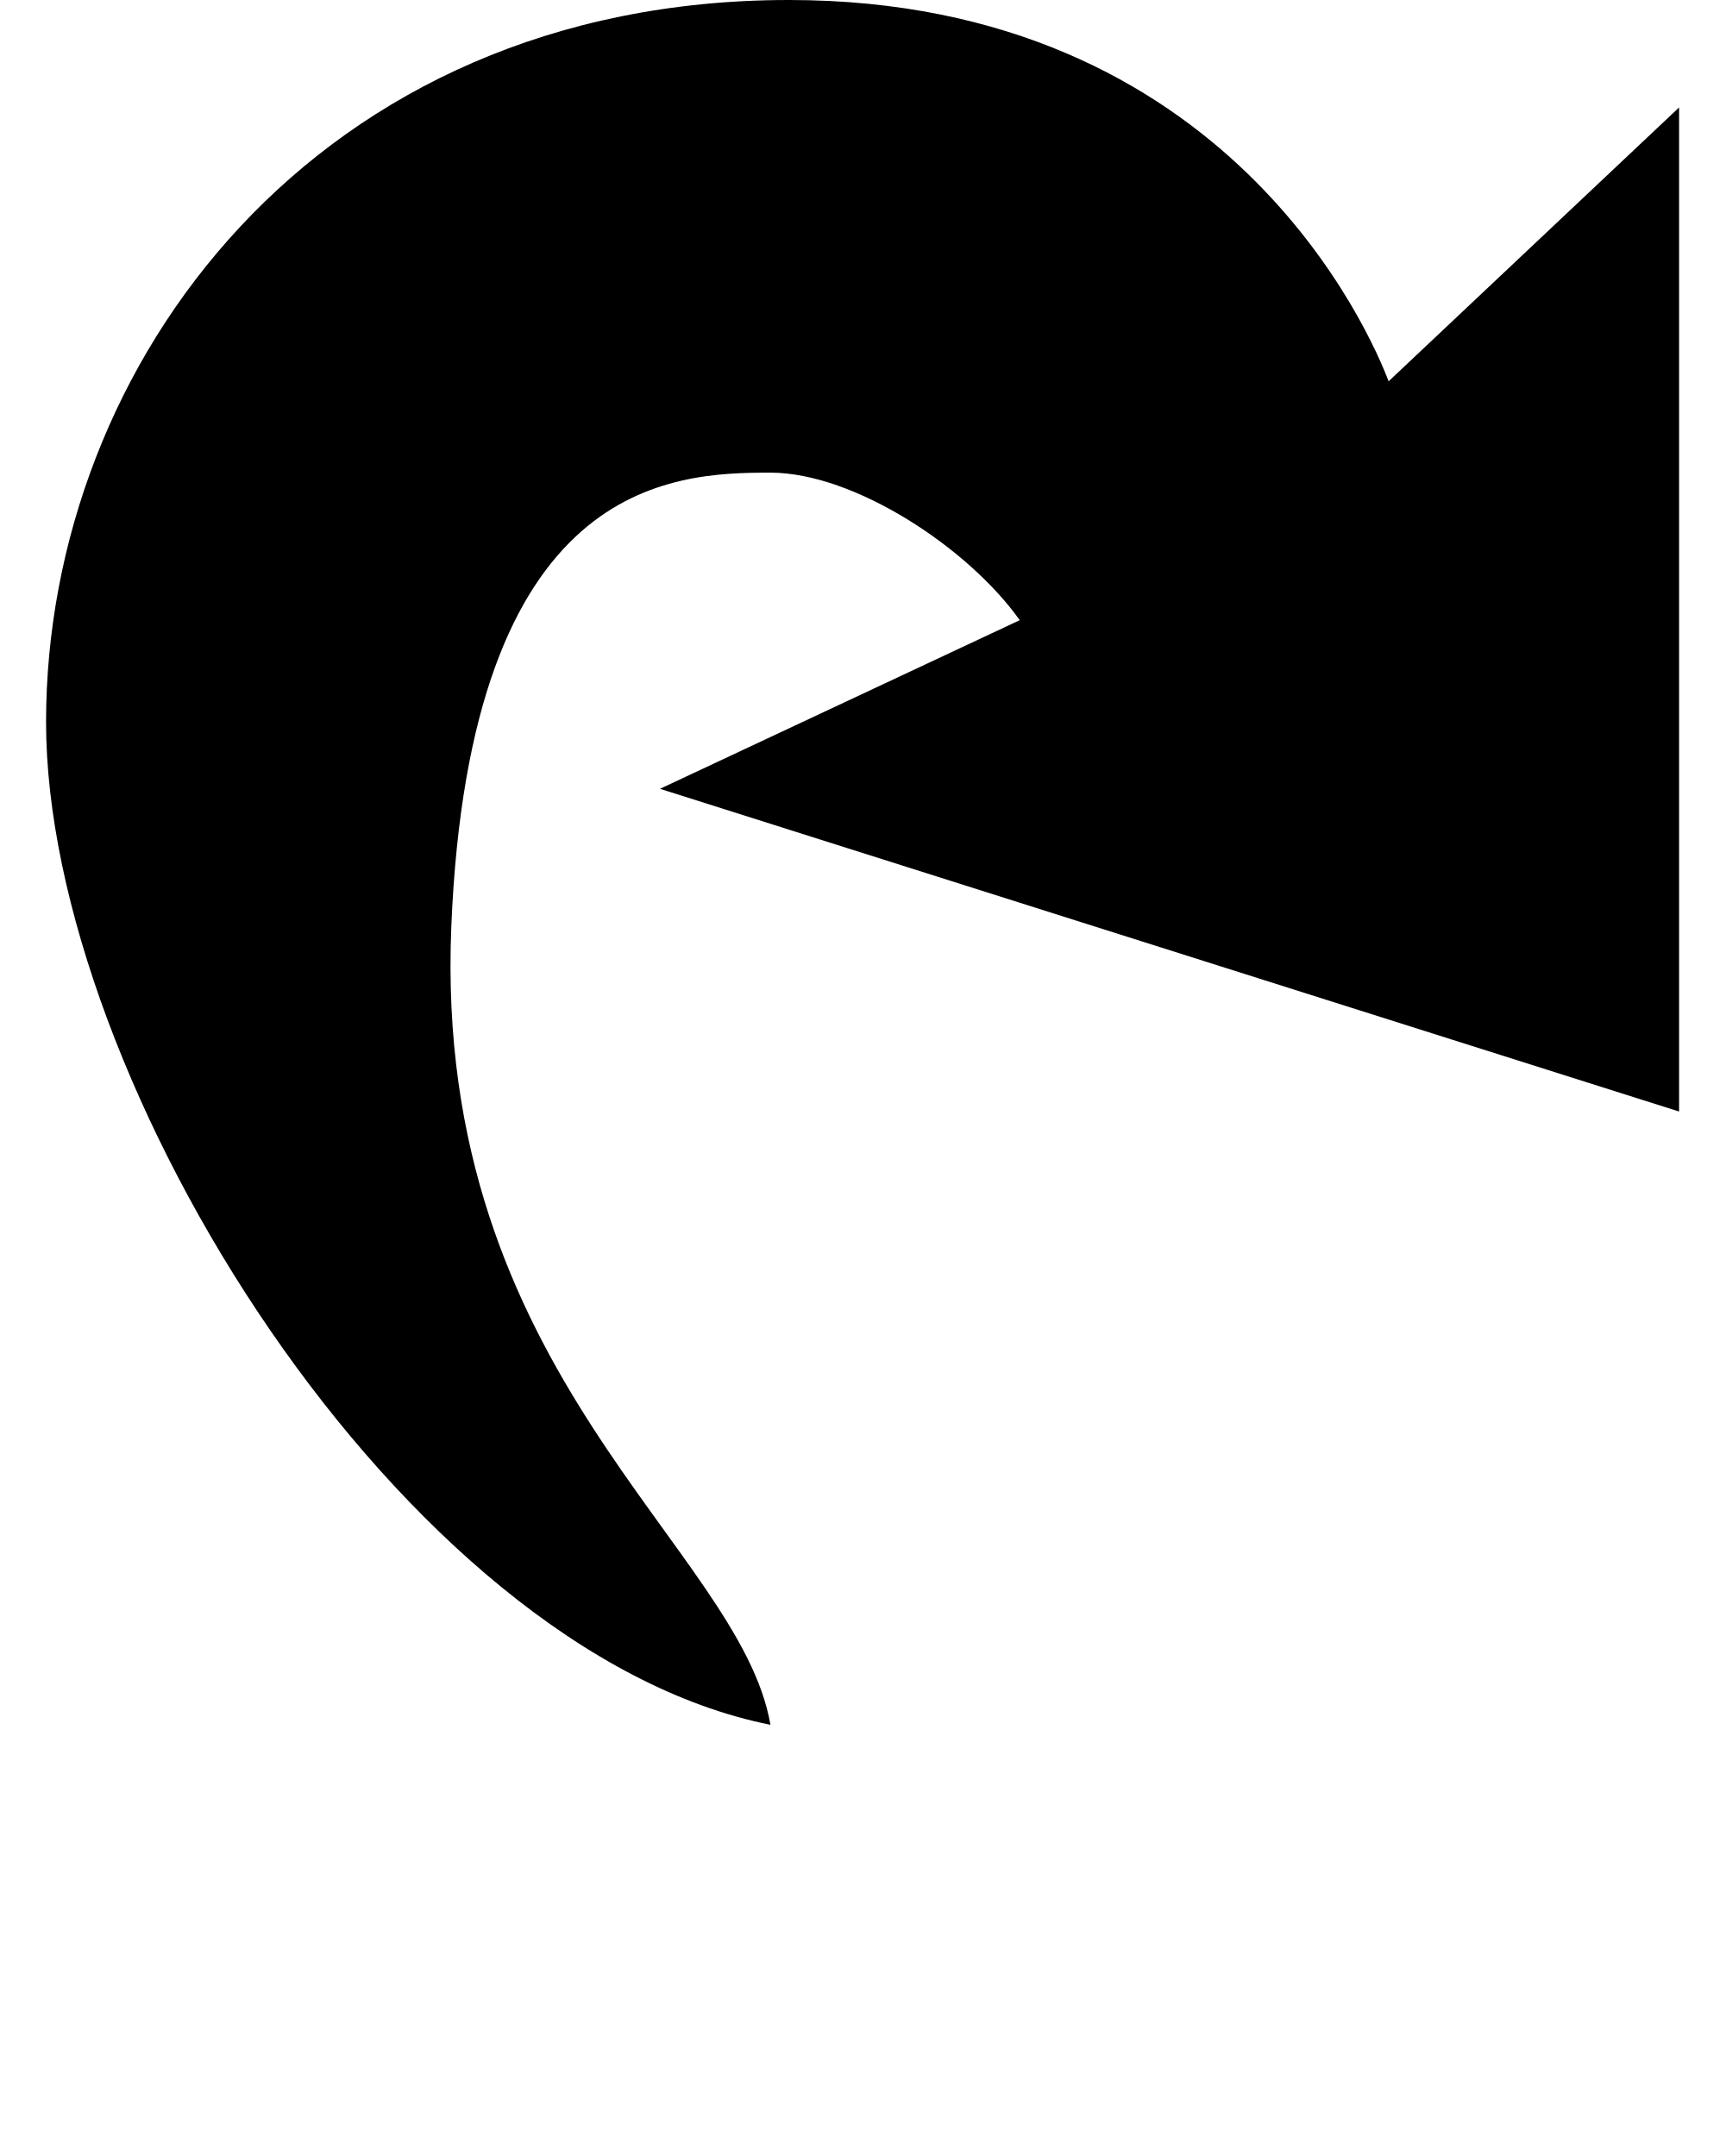
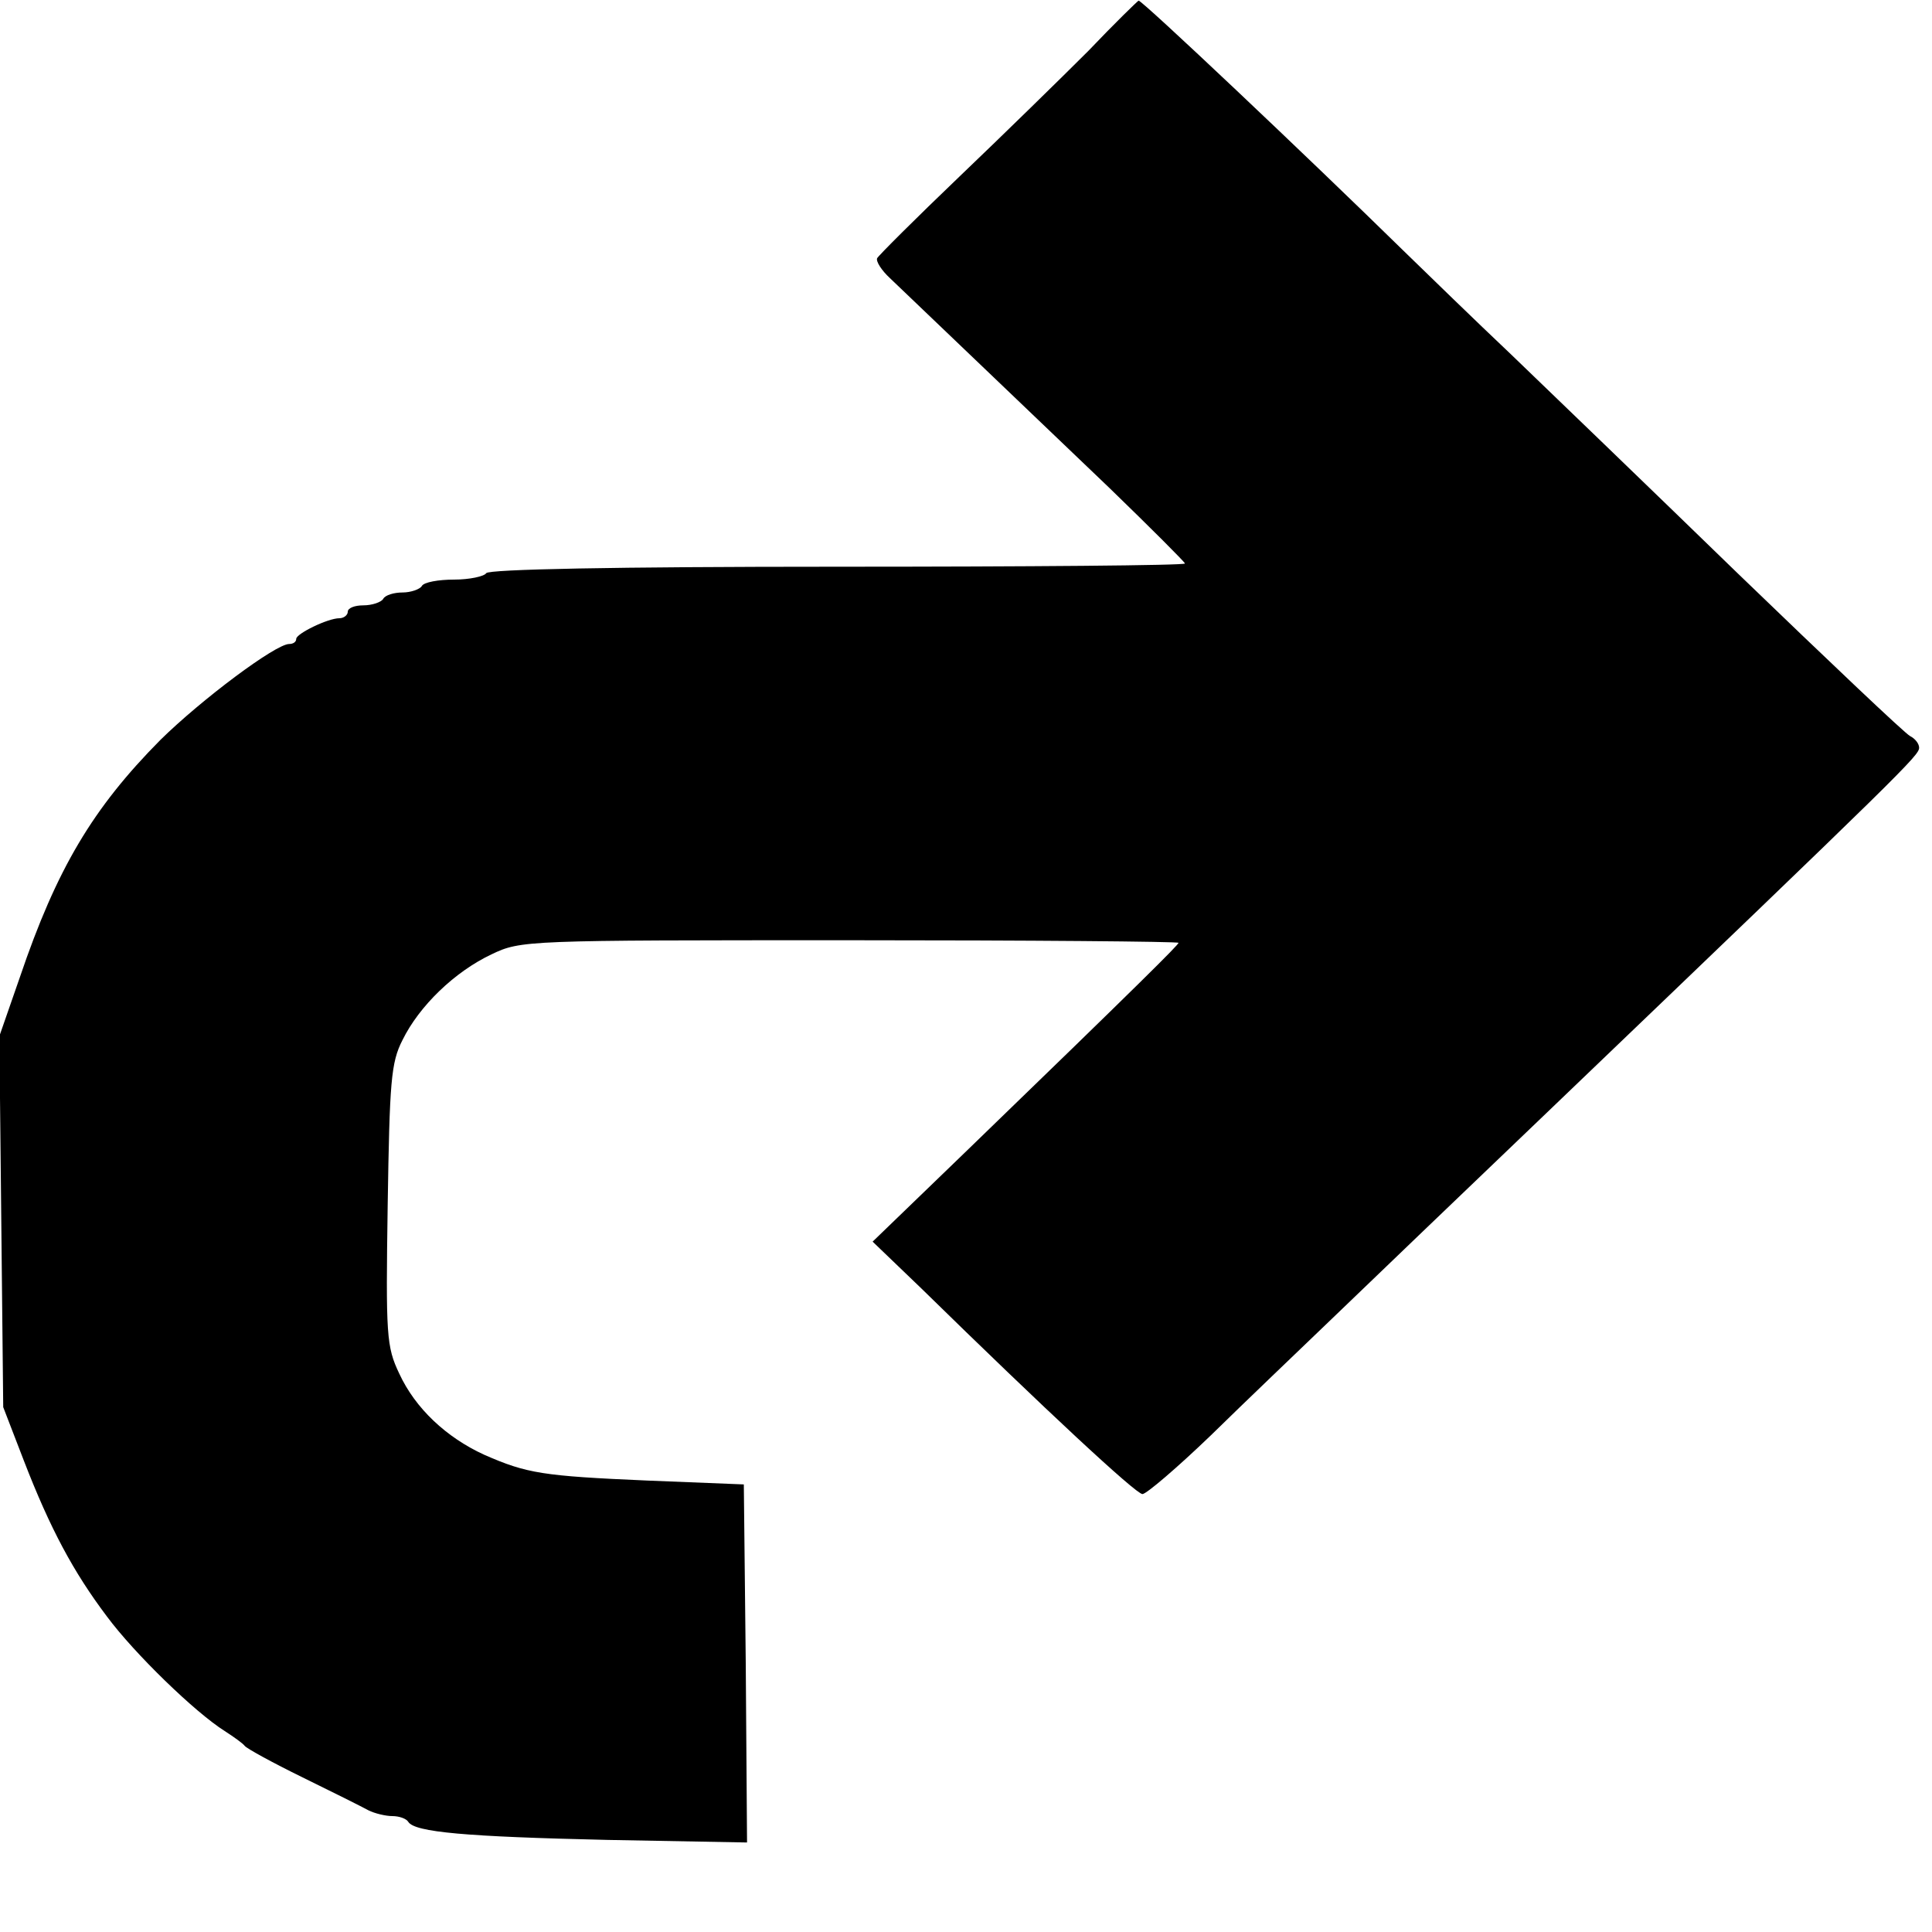
- <svg xmlns="http://www.w3.org/2000/svg" version="1.1" x="0px" y="0px" viewBox="0 0 30 37.5" enable-background="new 0 0 30 30" xml:space="preserve">
-   <rect x="-131" y="-29" display="none" fill="#000000" width="198" height="87" />
-   <path d="M-89.562-16c15.323,0,20.256,11.675,20.857,13.264l10.103-9.526v34.928l-35.445-11.228l12.513-5.865  c-1.783-2.515-5.753-5.132-8.668-5.132c-3.417,0-10.462,0.213-11.103,15.801S-91.27,37.808-90.203,44  c-12.812-2.562-25.195-22.419-25.195-34.88S-106.003-16-89.562-16z" />
-   <path d="M-29.708-7c10.215,0,13.504,7.784,13.905,8.843l6.735-6.351v23.286l-23.63-7.485l8.342-3.91  c-1.188-1.676-3.836-3.421-5.779-3.421c-2.278,0-6.975,0.142-7.401,10.535c-0.427,10.393,6.69,14.376,7.401,18.504  c-8.541-1.707-16.796-14.946-16.796-23.253C-46.932,1.439-40.669-7-29.708-7z" />
-   <path d="M13.719,0c7.662,0,10.128,5.838,10.429,6.632l5.051-4.763v17.464L11.477,13.72l6.256-2.933  c-0.891-1.257-2.877-2.566-4.334-2.566c-1.708,0-5.231,0.106-5.551,7.901C7.527,23.916,12.865,26.904,13.398,30  C6.993,28.72,0.801,18.791,0.801,12.56S5.498,0,13.719,0z" />
-   <path d="M45.146,4c5.107,0,6.752,3.892,6.952,4.421l3.368-3.175v11.643l-11.815-3.743l4.171-1.955  c-0.594-0.838-1.918-1.71-2.89-1.71c-1.139,0-3.487,0.071-3.7,5.267c-0.214,5.196,3.345,7.188,3.7,9.252  c-4.271-0.854-8.398-7.473-8.398-11.626C36.534,8.22,39.666,4,45.146,4z" />
-   <text x="0" y="45" fill="#000000" font-size="5px" font-weight="bold" font-family="'Helvetica Neue', Helvetica, Arial-Unicode, Arial, Sans-serif">Created by Alex Auda Samora</text>
-   <text x="0" y="50" fill="#000000" font-size="5px" font-weight="bold" font-family="'Helvetica Neue', Helvetica, Arial-Unicode, Arial, Sans-serif">from the Noun Project</text>
+ <svg xmlns="http://www.w3.org/2000/svg" version="1.0" width="300pt" height="300pt" viewBox="0 0 300 300" preserveAspectRatio="xMidYMid meet">
+   <g transform="translate(0,300) scale(0.1,-0.1)" fill="#000000" stroke="none">
+     <path d="M1690 2921 c-42 -42 -132 -130 -200 -195 -69 -66 -126 -123 -128 -127 -2 -5 7 -19 20 -31 49 -47 227 -217 341 -326 64 -62 117 -115 117 -117 0 -3 -243 -5 -539 -5 -349 0 -542 -4 -546 -10 -3 -5 -26 -10 -50 -10 -24 0 -47 -4 -50 -10 -3 -5 -17 -10 -30 -10 -13 0 -27 -4 -30 -10 -3 -5 -17 -10 -31 -10 -13 0 -24 -4 -24 -10 0 -5 -6 -10 -13 -10 -18 0 -67 -24 -67 -32 0 -5 -5 -8 -11 -8 -21 0 -136 -86 -200 -149 -105 -106 -161 -200 -218 -368 l-32 -92 3 -288 3 -288 32 -83 c41 -106 77 -173 129 -242 43 -58 137 -149 183 -178 14 -9 28 -19 31 -23 3 -4 43 -26 90 -49 47 -23 93 -46 102 -51 10 -5 27 -9 37 -9 11 0 22 -4 25 -9 10 -16 89 -23 309 -28 l217 -4 -2 278 -3 278 -150 6 c-162 7 -187 11 -253 40 -59 27 -107 72 -132 126 -20 42 -21 59 -18 262 3 191 5 221 23 256 26 53 81 106 138 133 46 22 52 22 557 22 280 0 510 -2 510 -4 0 -3 -56 -59 -330 -324 l-145 -140 76 -73 c192 -188 333 -319 343 -319 6 0 54 41 106 91 52 51 138 133 190 183 52 50 205 197 340 326 550 527 570 547 570 559 0 6 -6 14 -14 18 -8 4 -128 118 -268 253 -139 135 -298 288 -352 340 -55 52 -129 124 -166 160 -150 147 -408 391 -412 389 -2 -1 -37 -35 -78 -78z" />
+   </g>
</svg>
